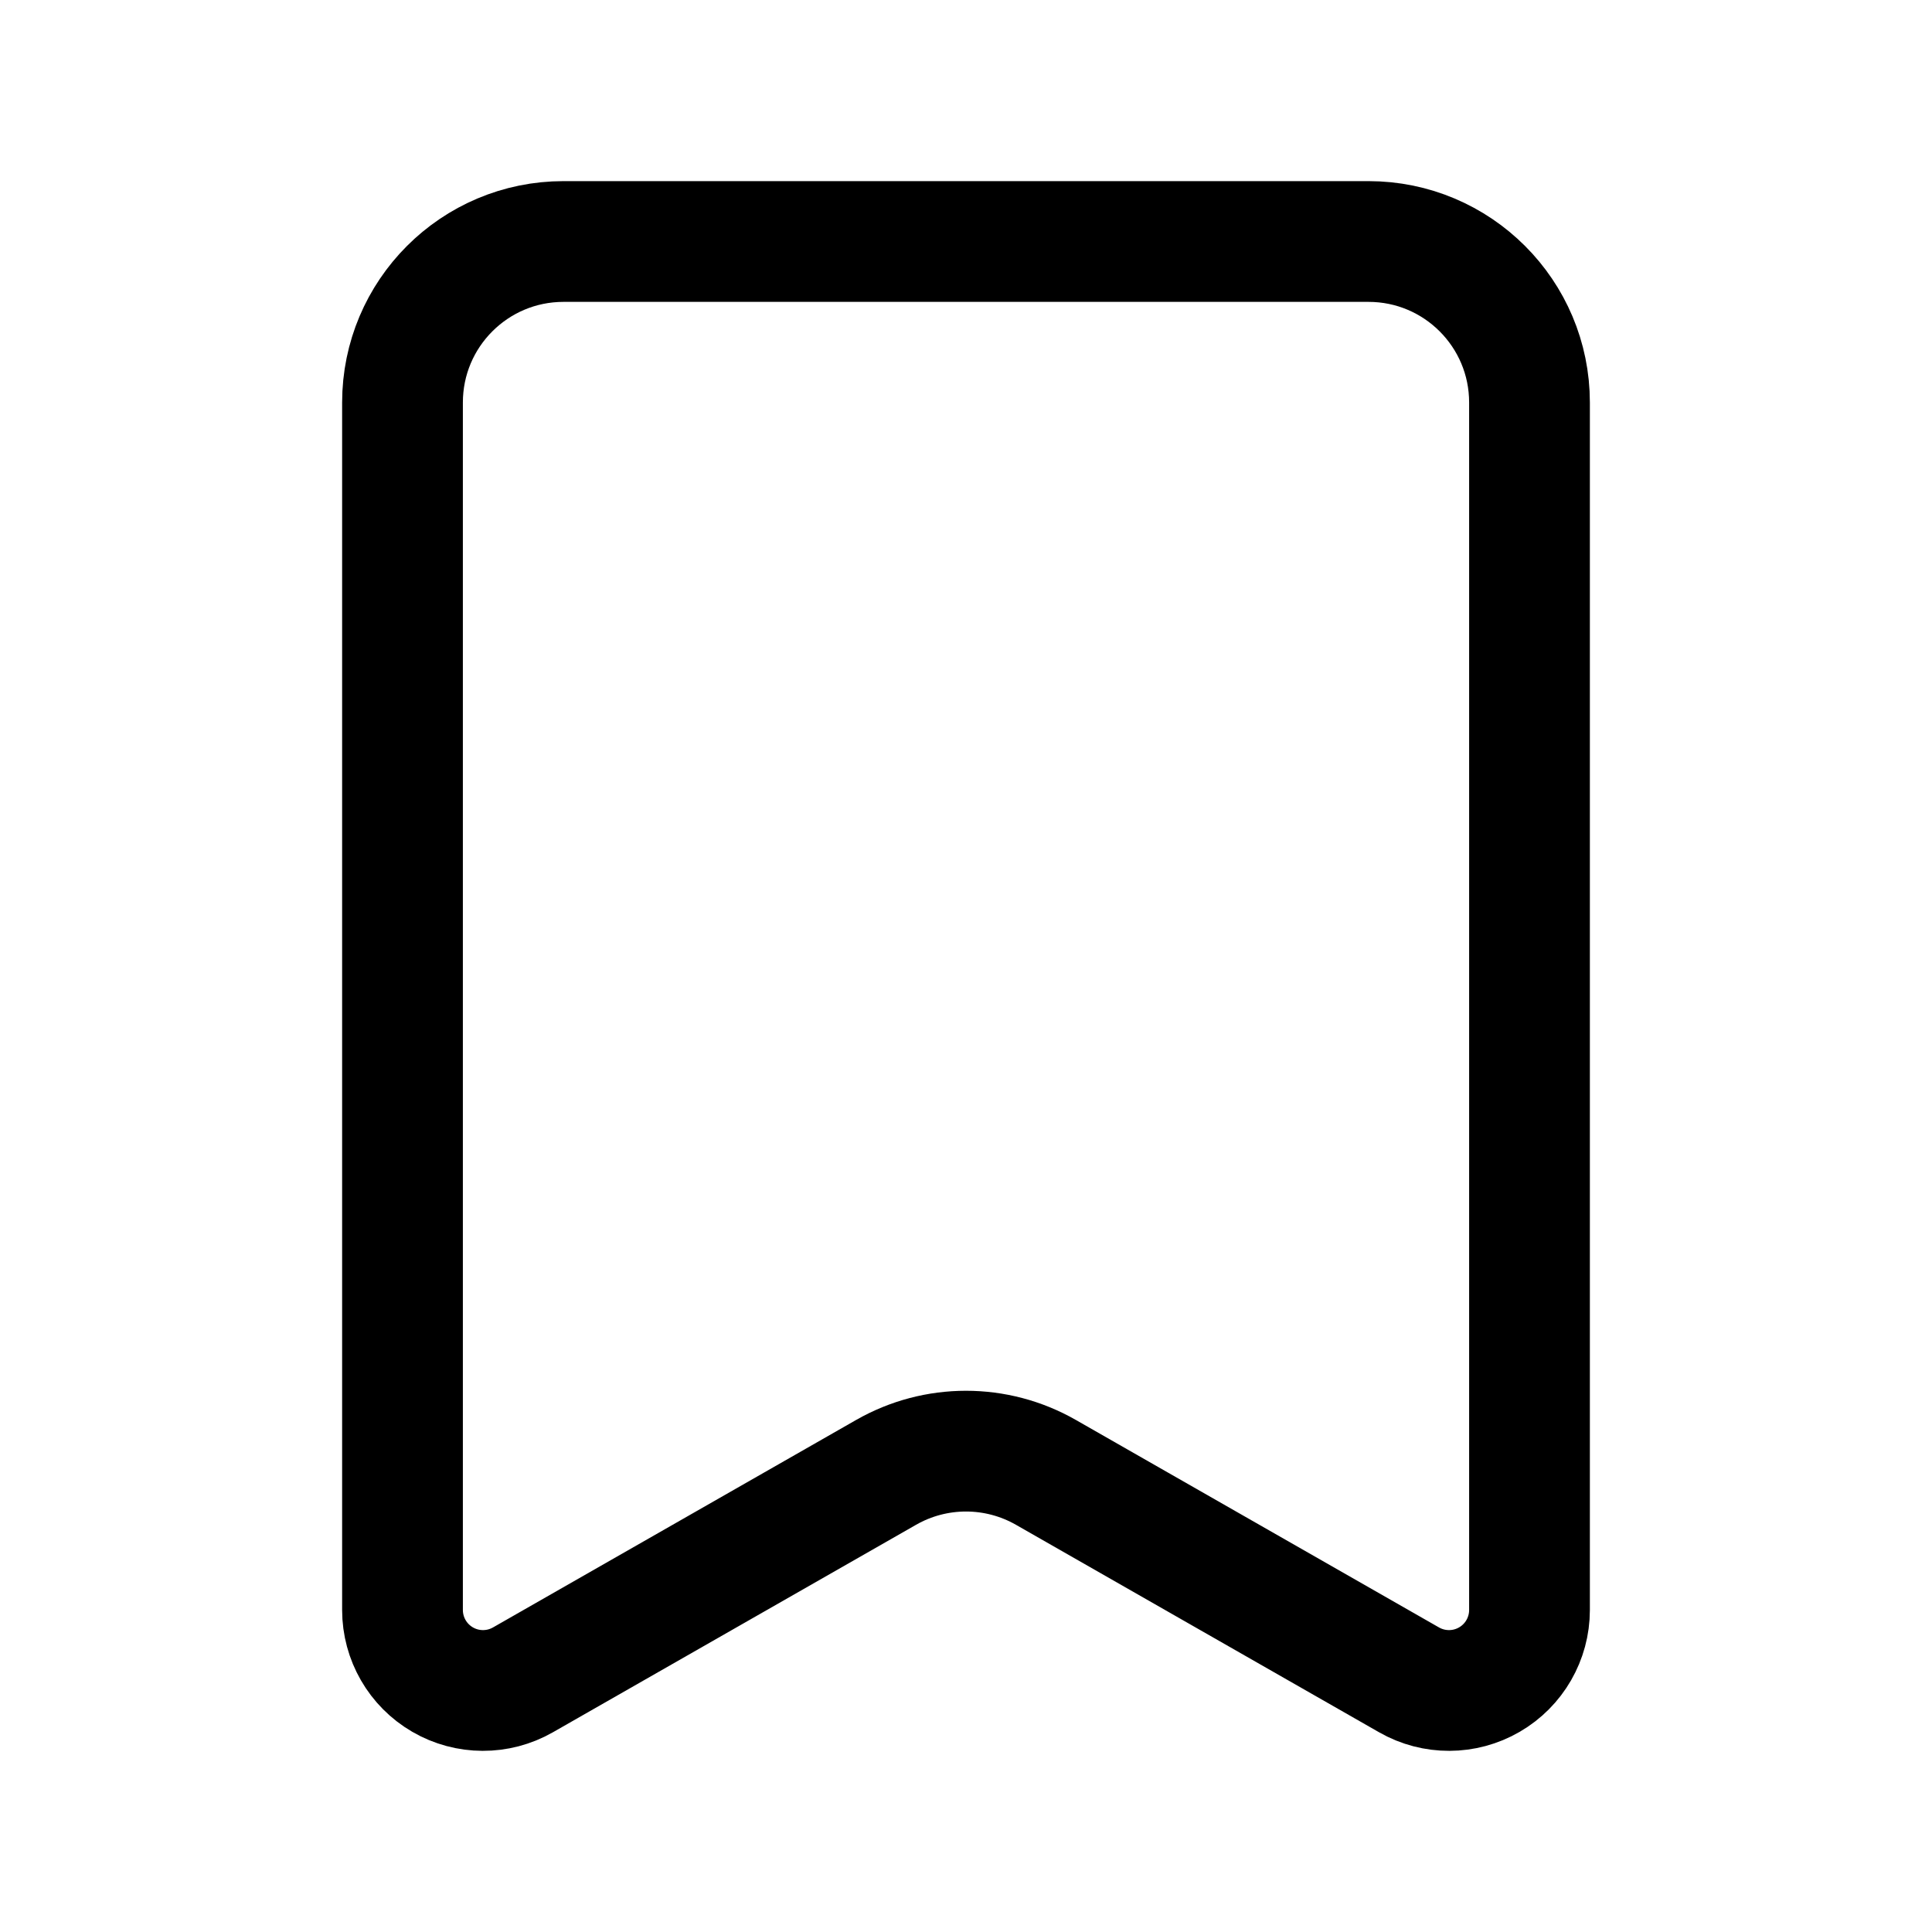
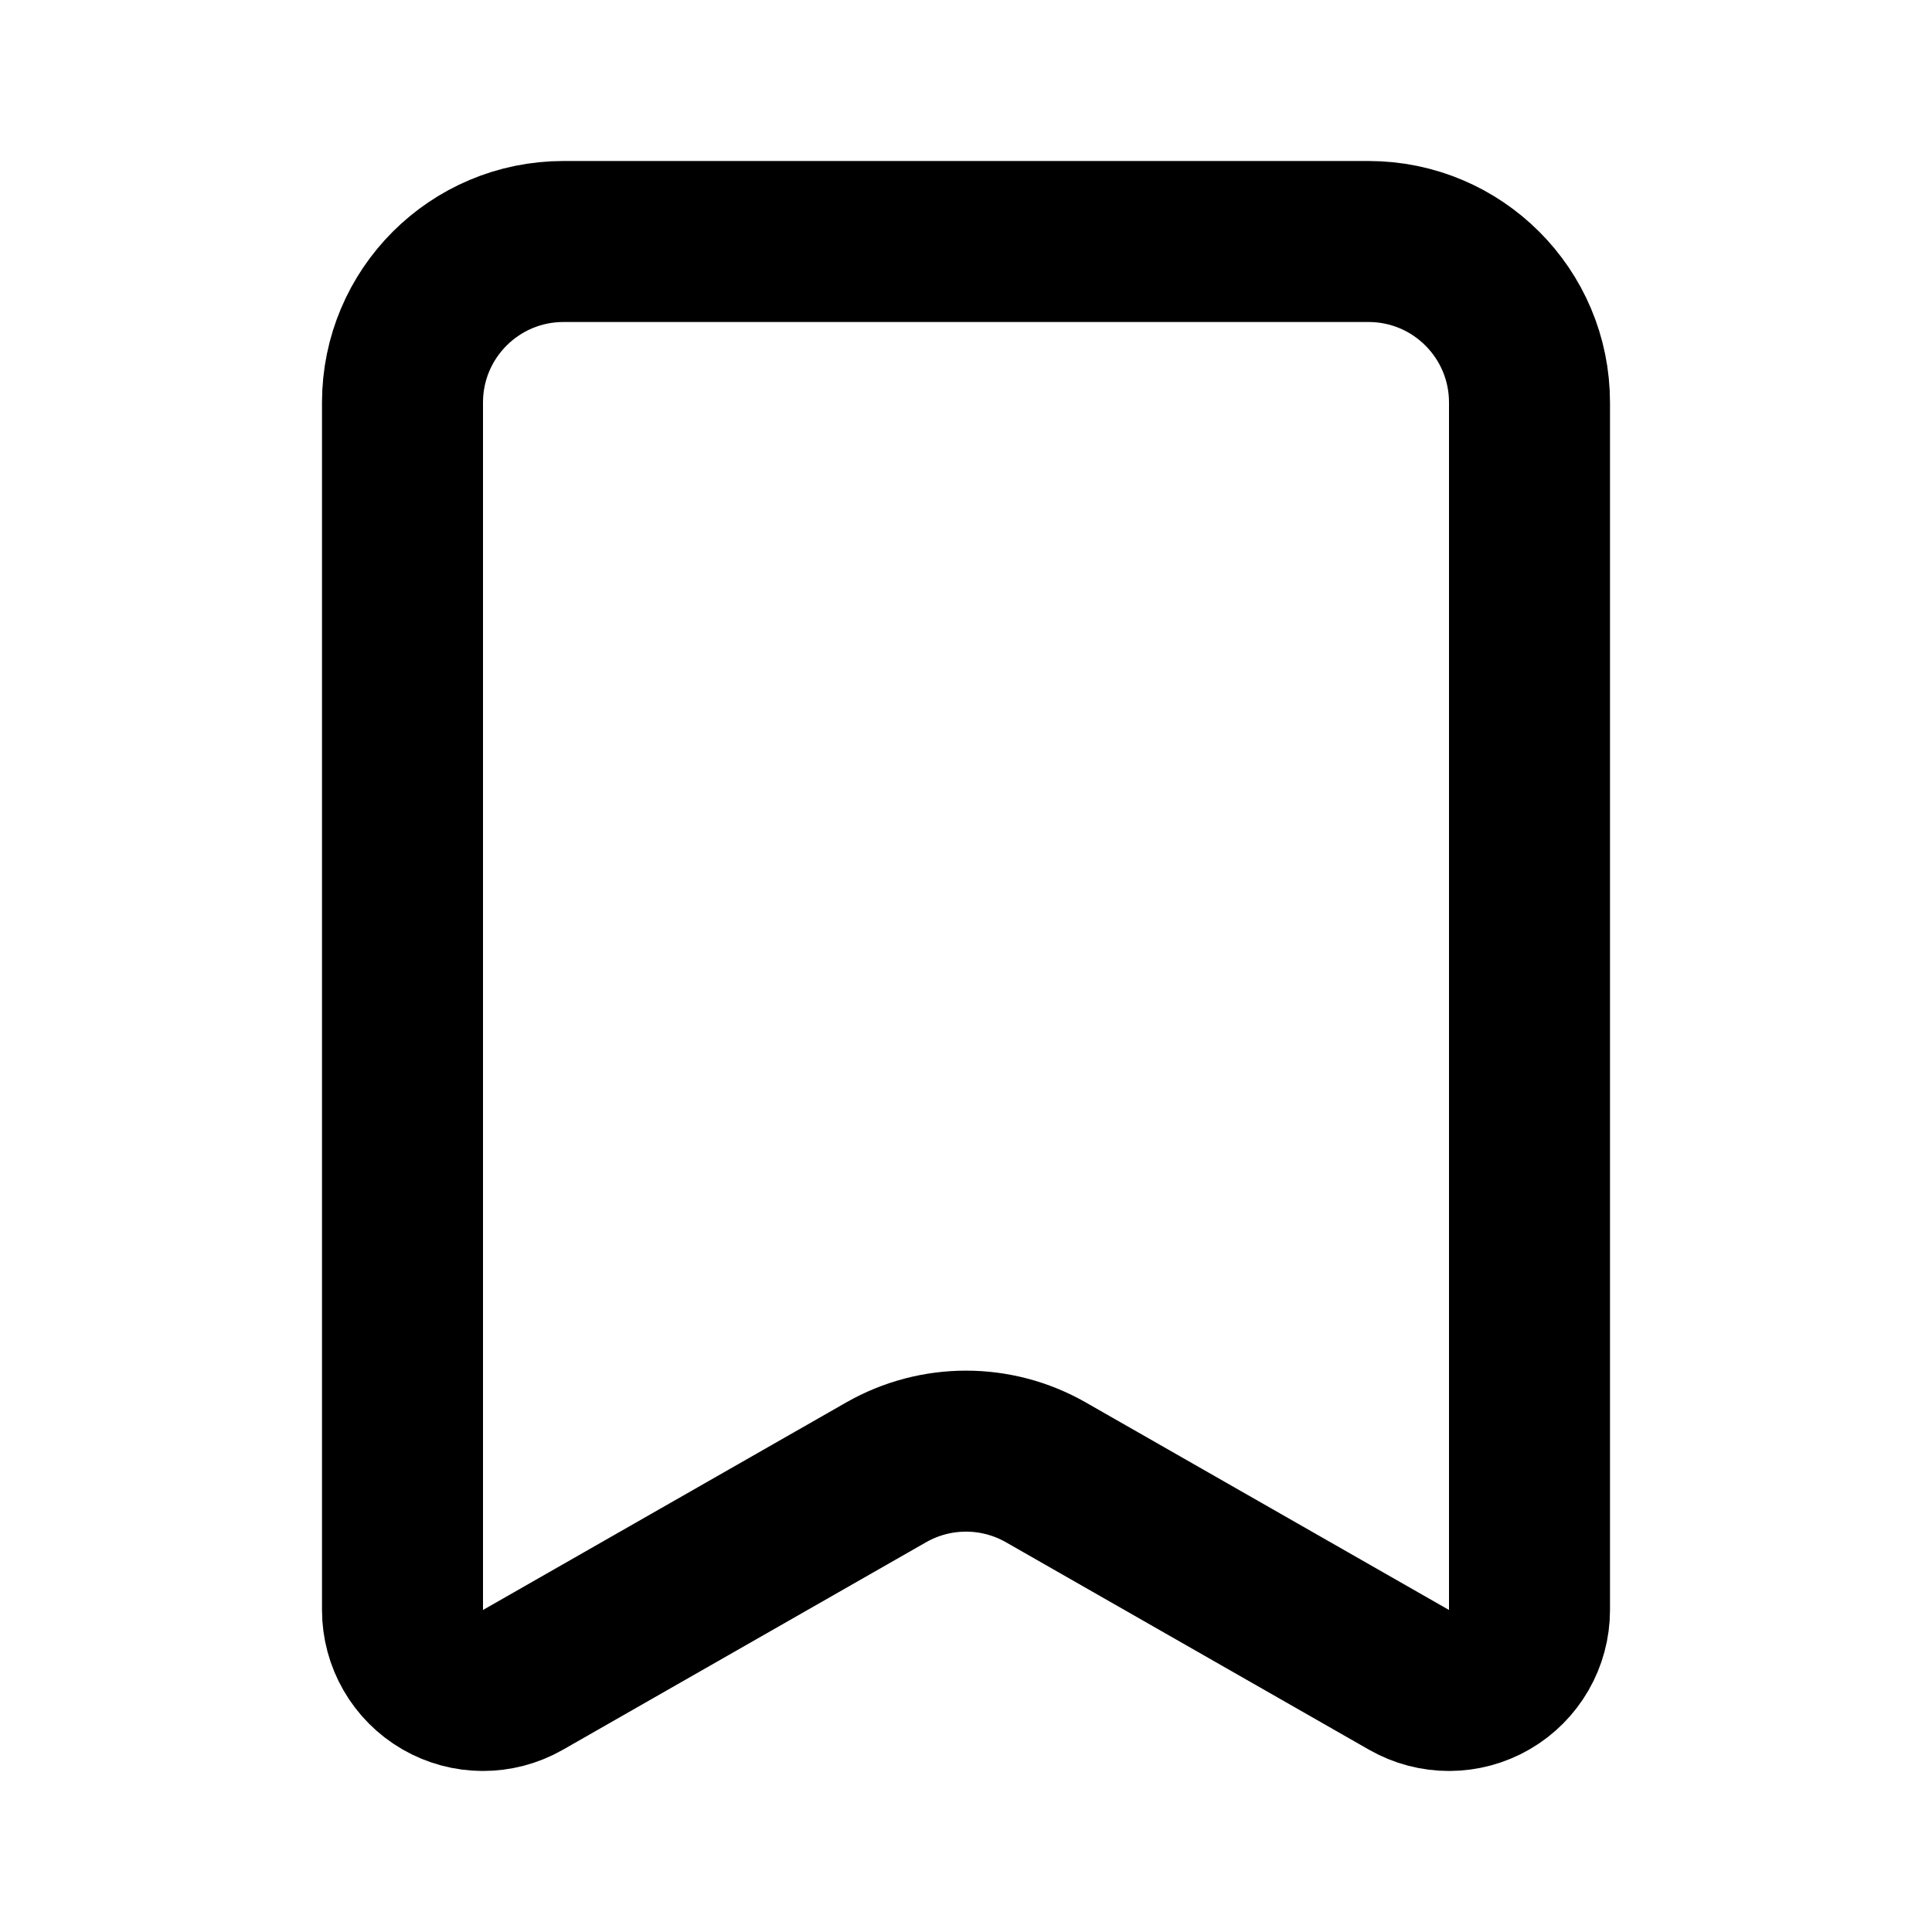
- <svg xmlns="http://www.w3.org/2000/svg" width="24" height="24" viewBox="0 0 24 24" fill="none" stroke="currentColor" stroke-width="1.5" stroke-linecap="round" stroke-linejoin="round">
+ <svg xmlns="http://www.w3.org/2000/svg" width="24" height="24" viewBox="0 0 24 24" fill="none" stroke="currentColor" stroke-width="2" stroke-linecap="round" stroke-linejoin="round">
  <path d="M17 3a2 2 0 0 1 2 2v15a1 1 0 0 1-1.496.868l-4.512-2.578a2 2 0 0 0-1.984 0l-4.512 2.578A1 1 0 0 1 5 20V5a2 2 0 0 1 2-2z" />
</svg>
